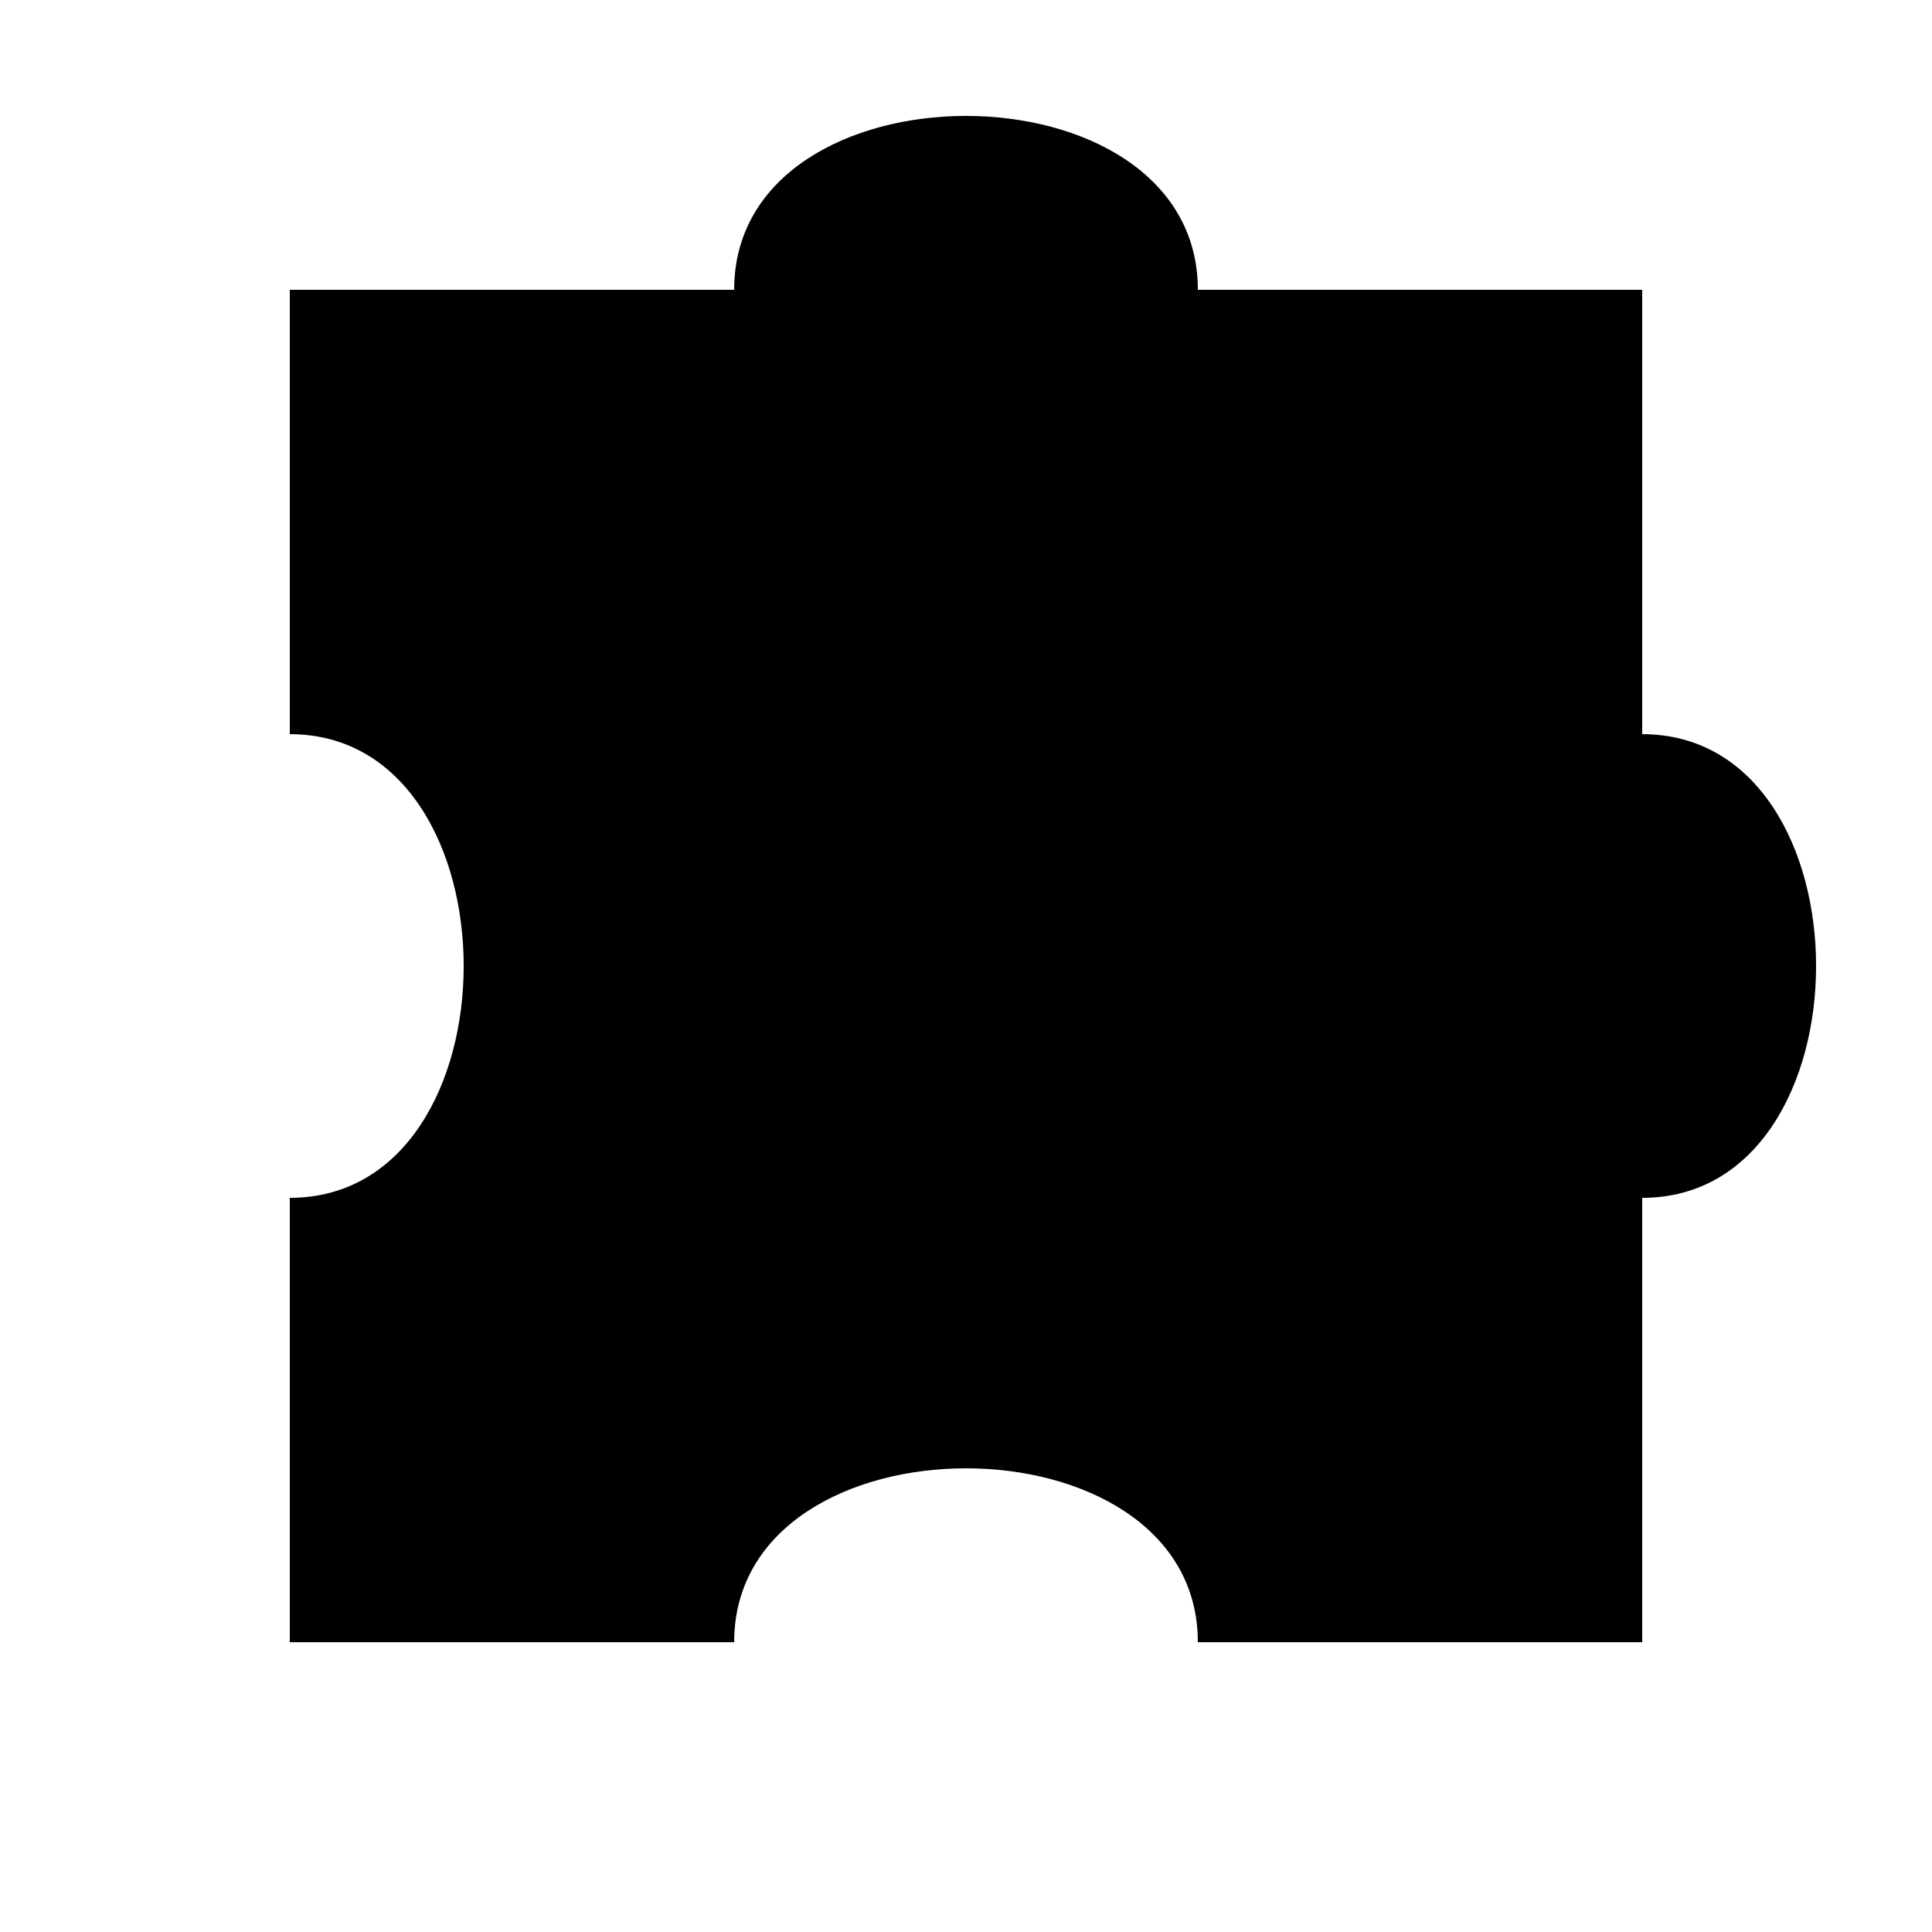
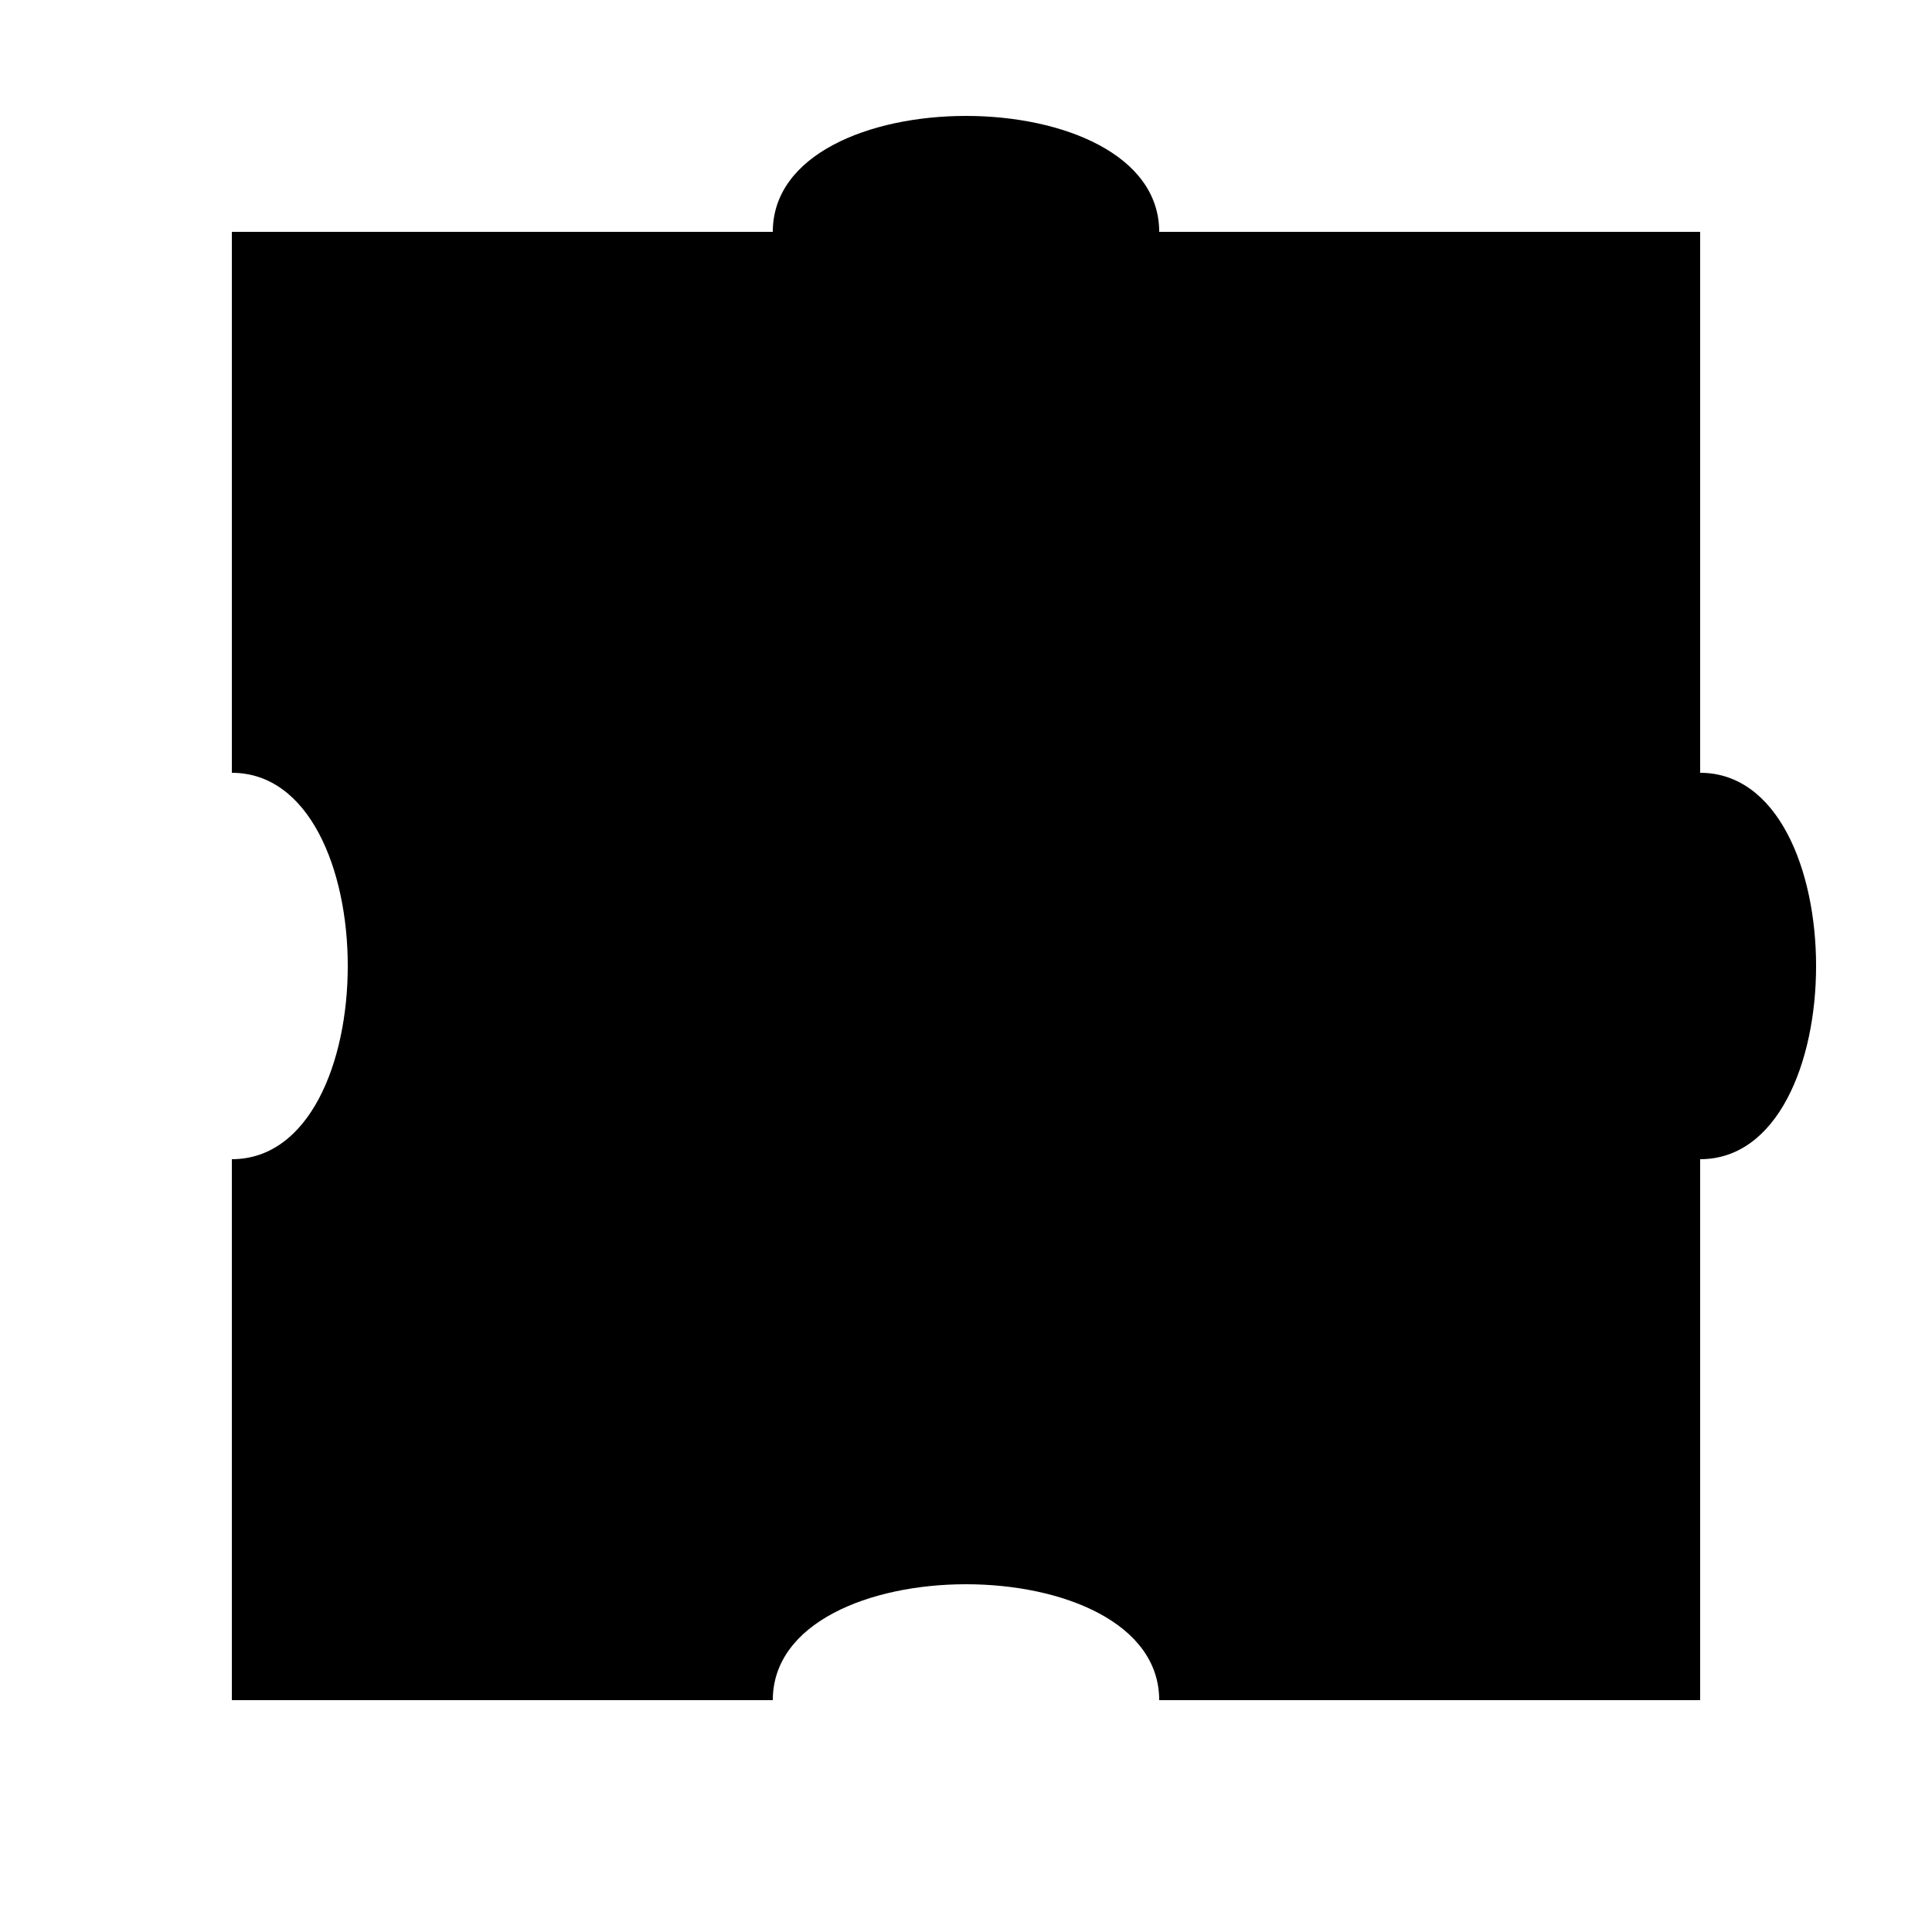
<svg xmlns="http://www.w3.org/2000/svg" viewBox="0 0 100 100">
-   <path fill="#000" d="M15,15 H38 C38,3 62,3 62,15 H85 V38 C97,38 97,62 85,62 V85 H62 C62,73 38,73 38,85 H15 V62 C27,62 27,38 15,38 Z" />
+   <path fill="#000" d="M12,12 H40 C40,4 60,4 60,12 H88 V40 C96,40 96,60 88,60 V88 H60 C60,80 40,80 40,88 H12 V60 C20,60 20,40 12,40 Z" />
</svg>
